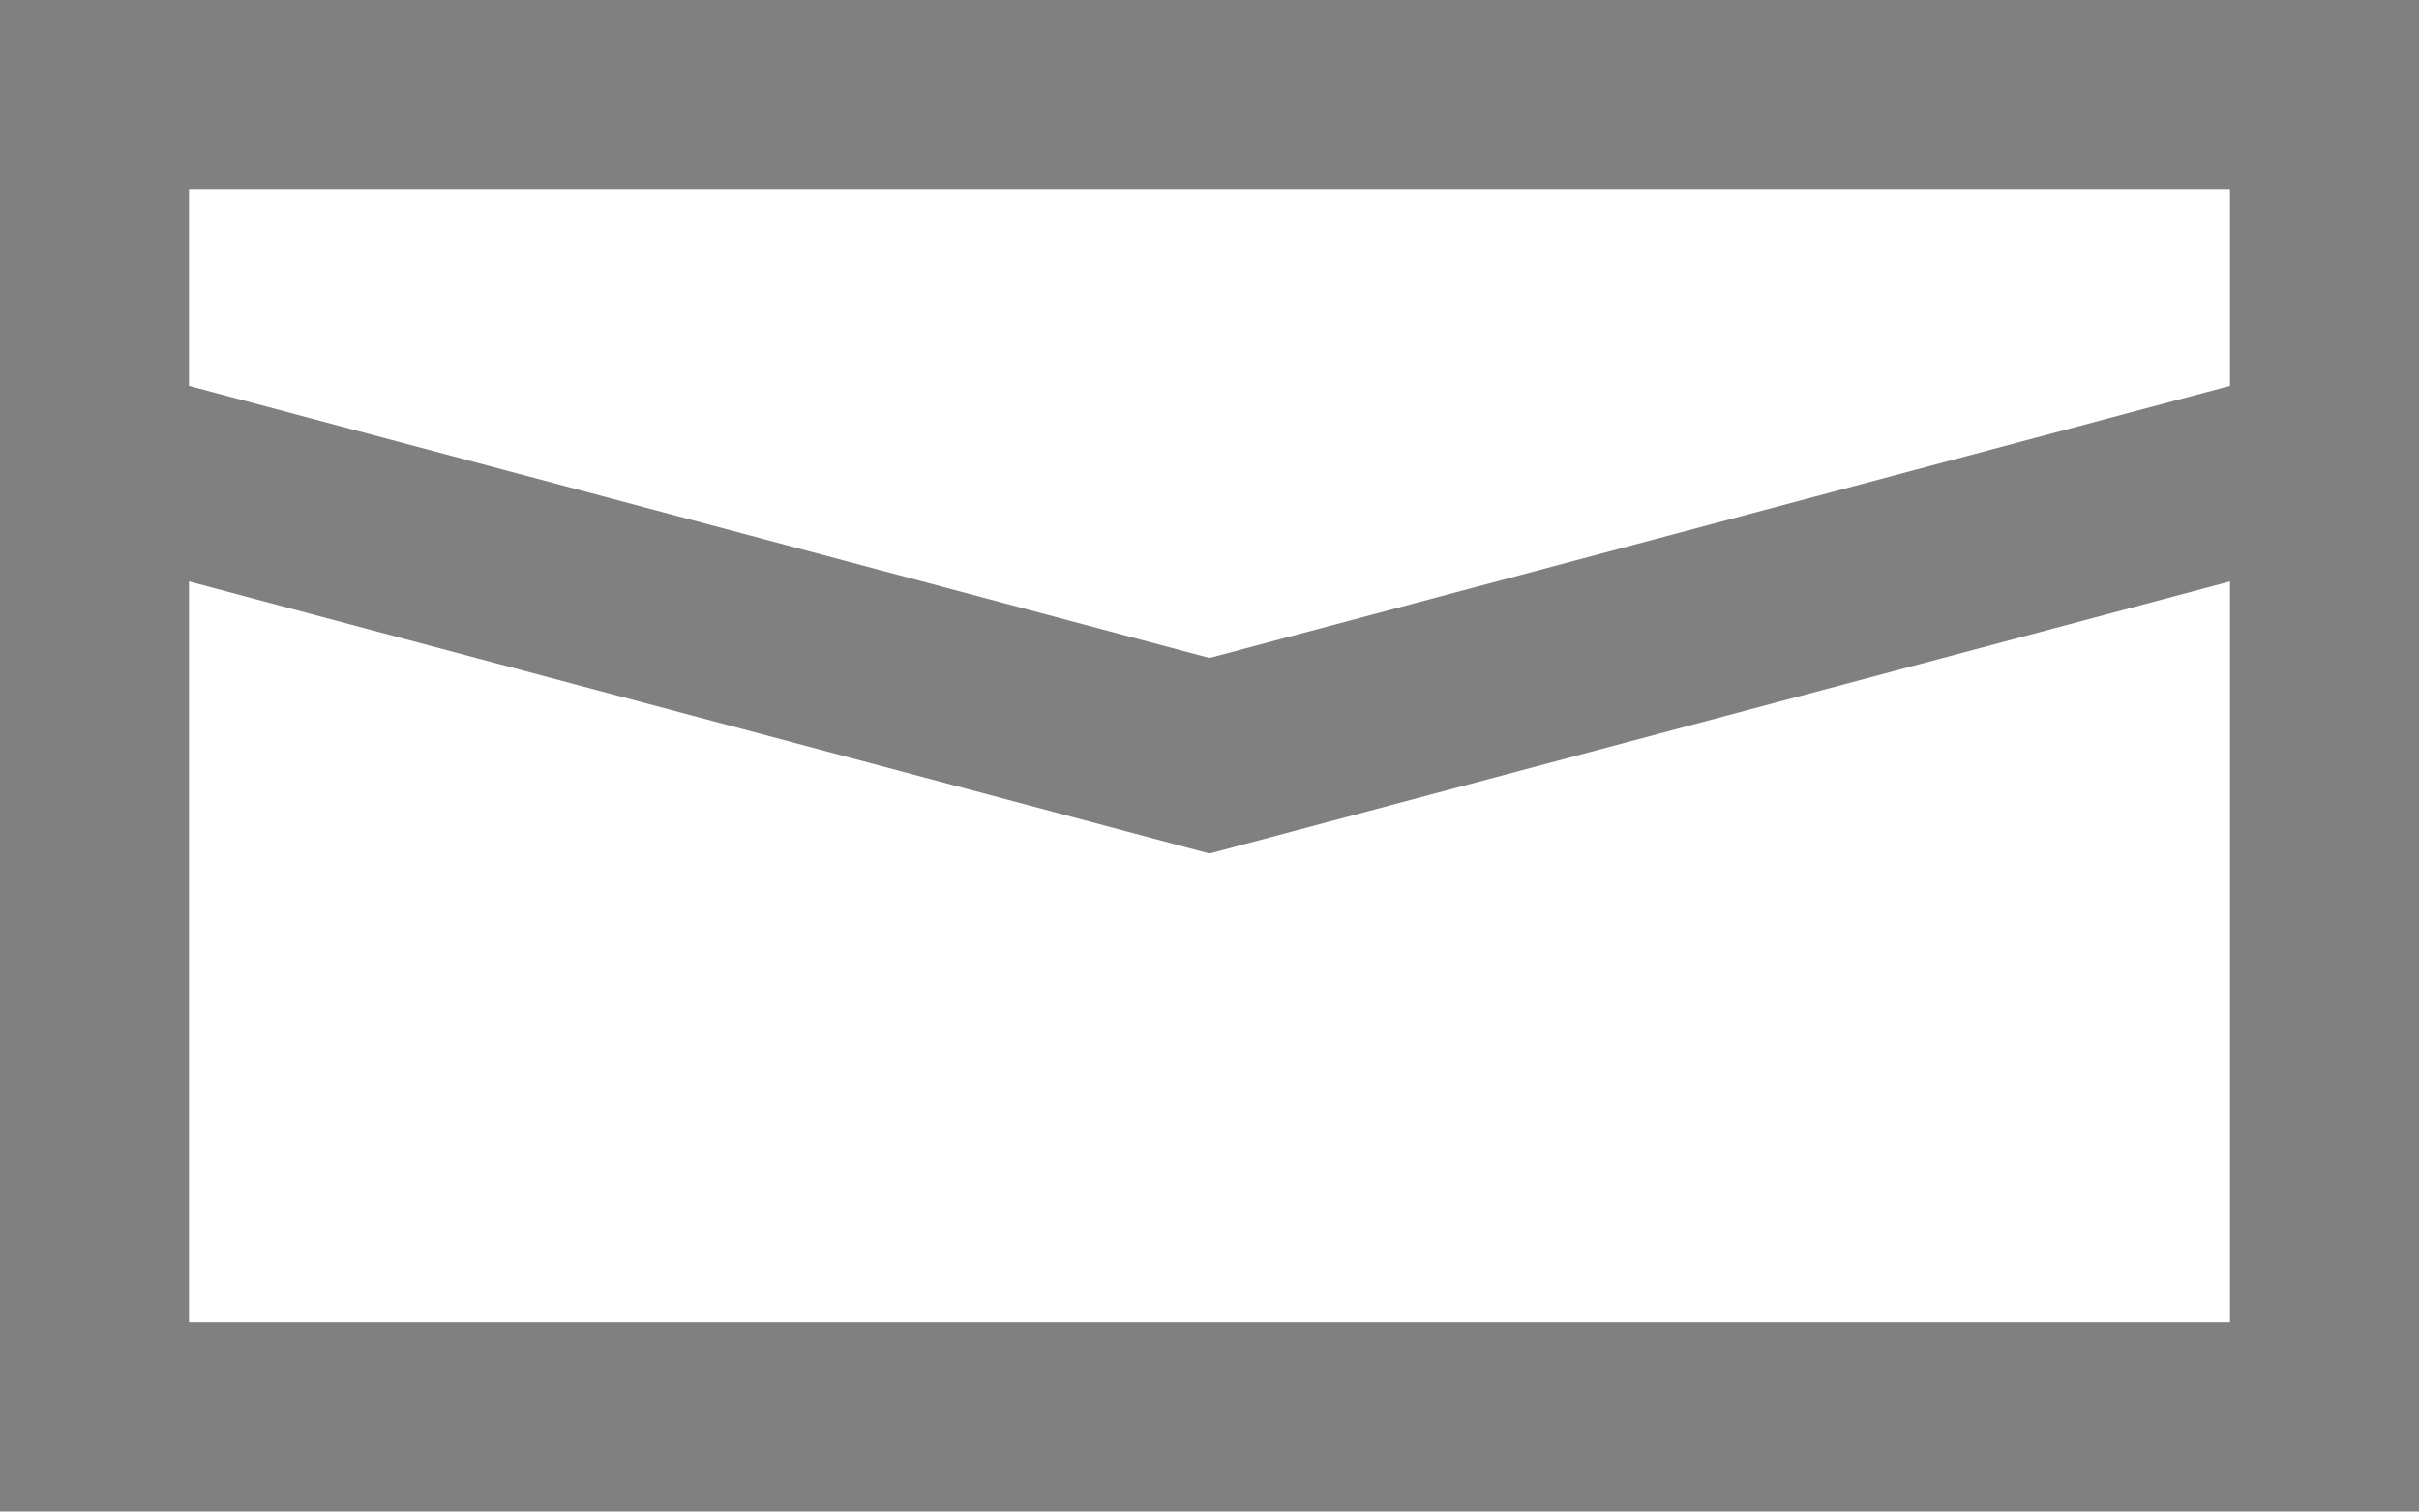
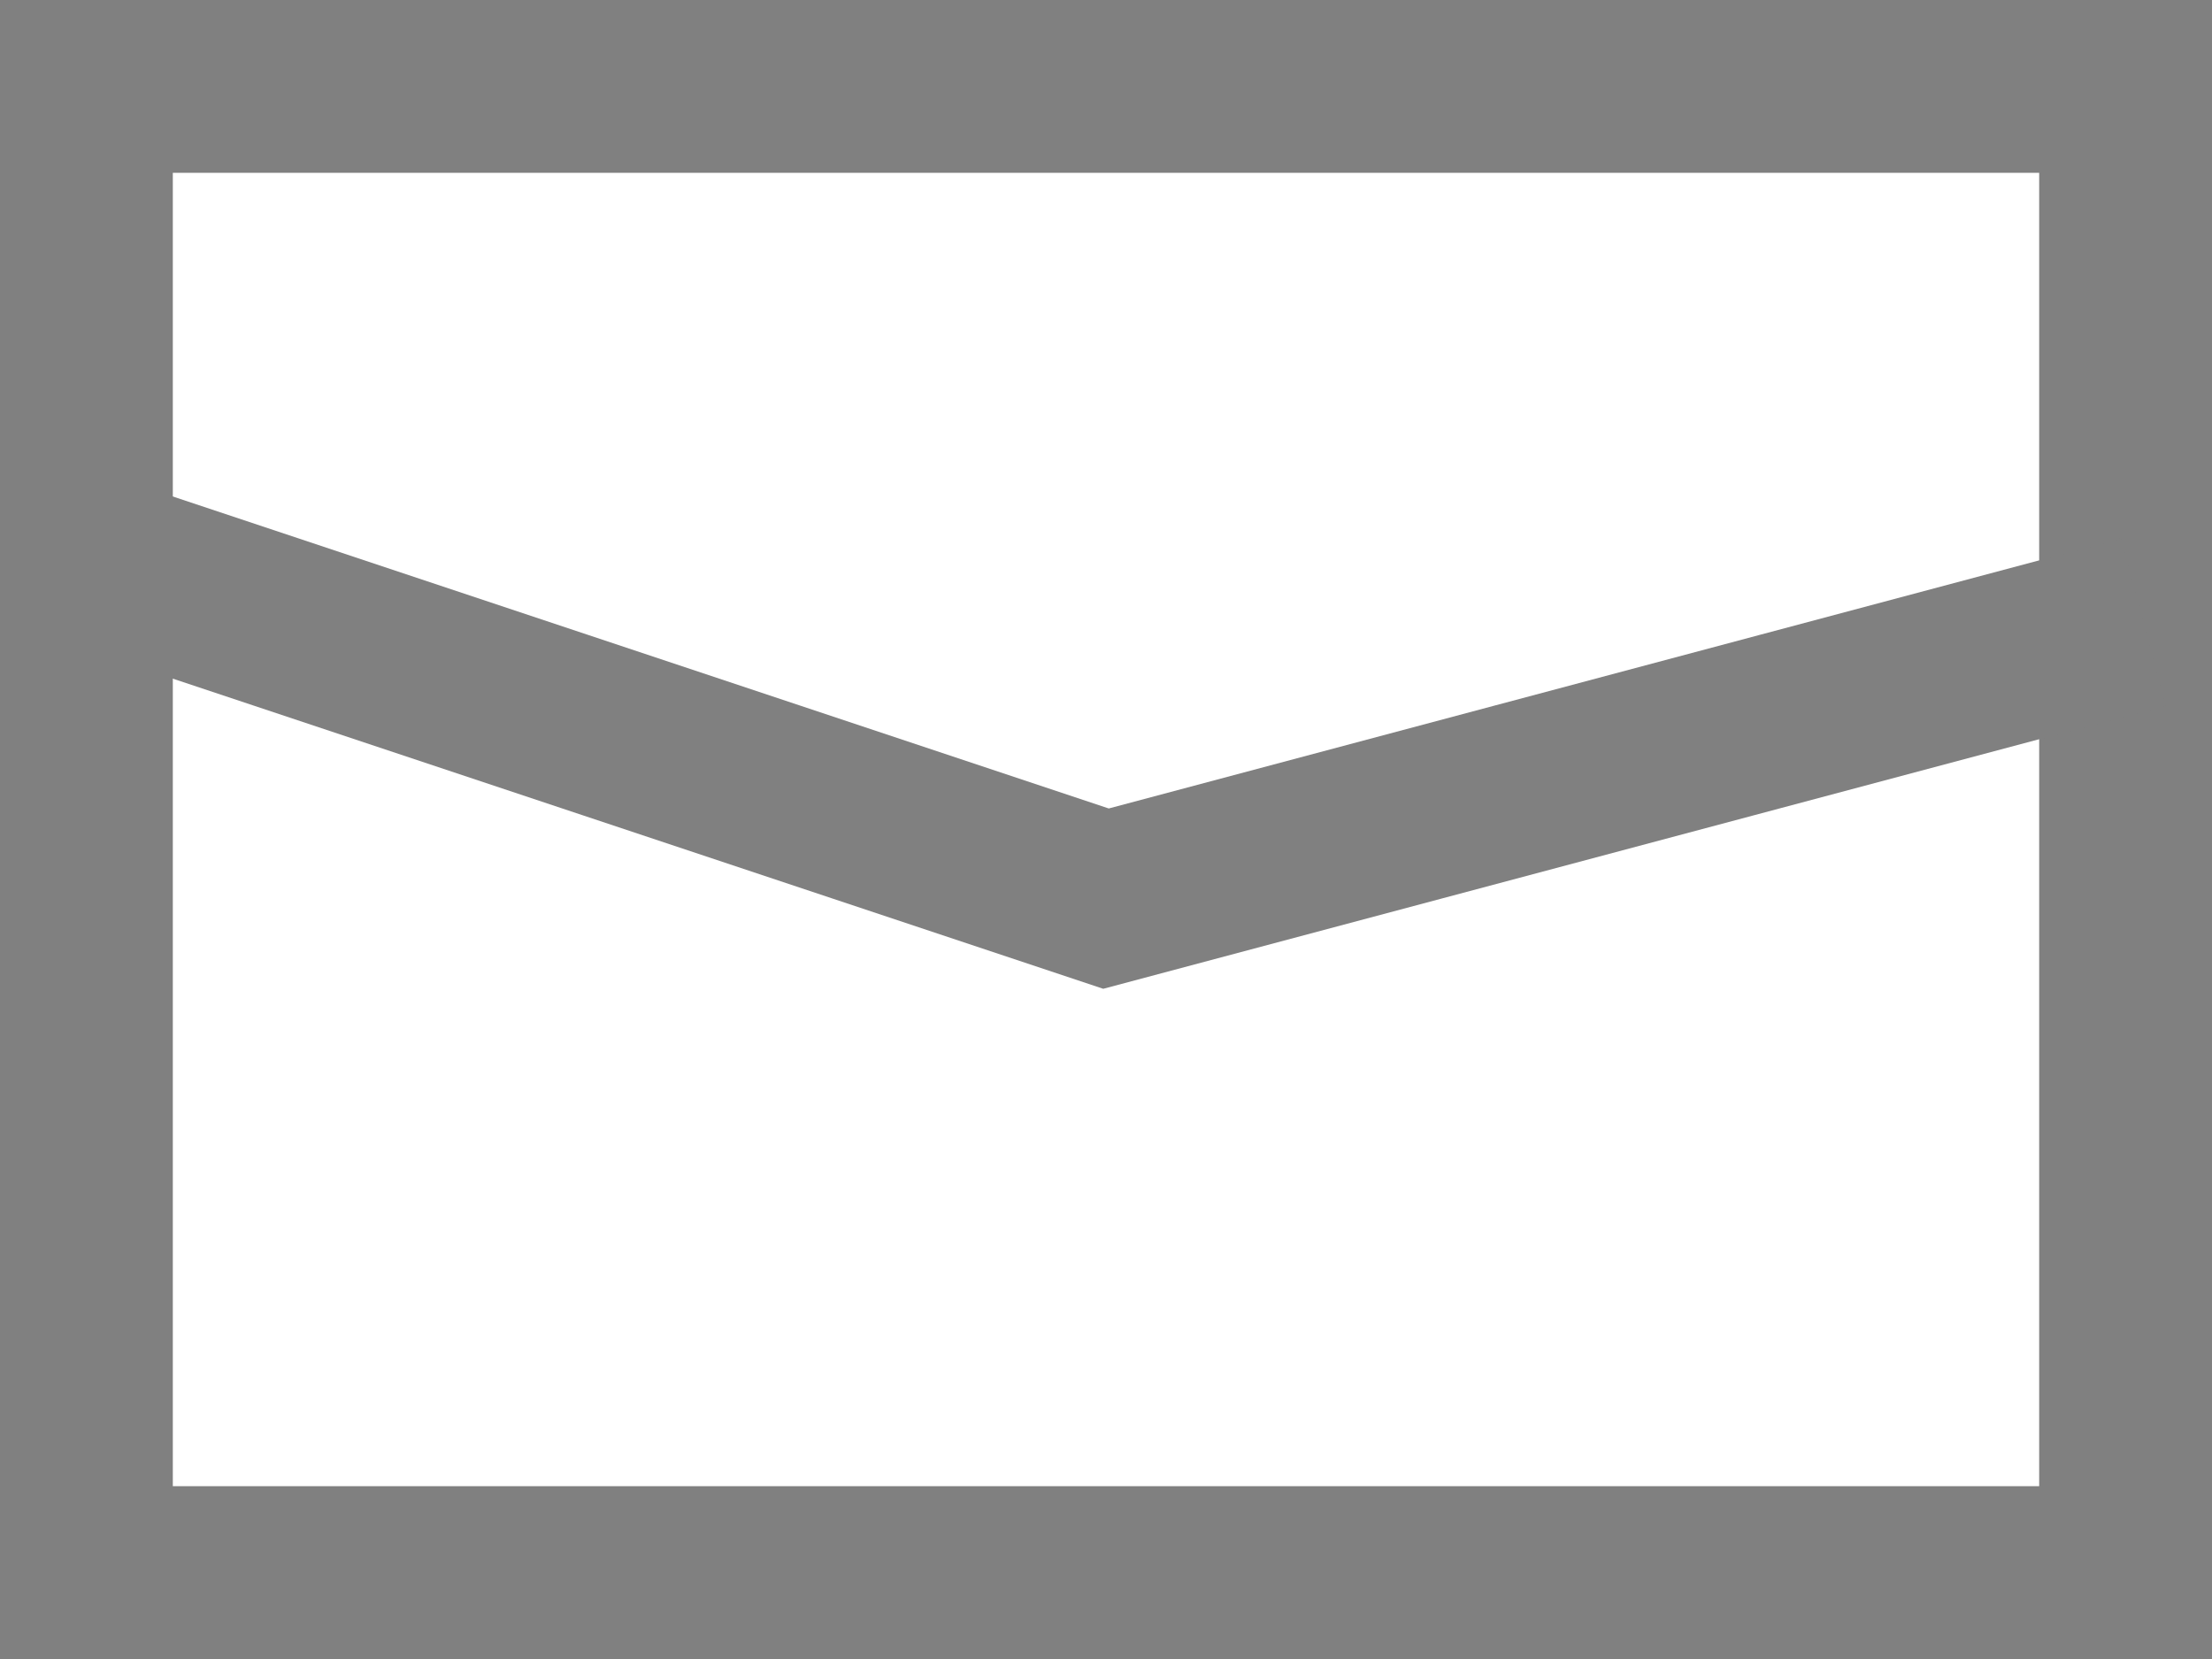
- <svg xmlns="http://www.w3.org/2000/svg" width="16" height="10" viewBox="0 0 16 10" fill="none">
+ <svg xmlns="http://www.w3.org/2000/svg" width="16" height="12" viewBox="0 0 16 12" fill="none">
  <style>
        path, rect {
            stroke: #808080;
        }
    </style>
-   <rect x="0.625" y="0.625" width="14.75" height="8.75" stroke="black" stroke-width="1.25" />
-   <path d="M0.5 3L8 5L15.5 3" stroke="black" stroke-width="1.25" />
+   <rect x="0.625" y="0.625" width="14.75" height="10.75" stroke="black" stroke-width="1.25" />
+   <path d="M0.5 4L8 6.5L15.5 4.5" stroke="black" stroke-width="1.25" />
</svg>
